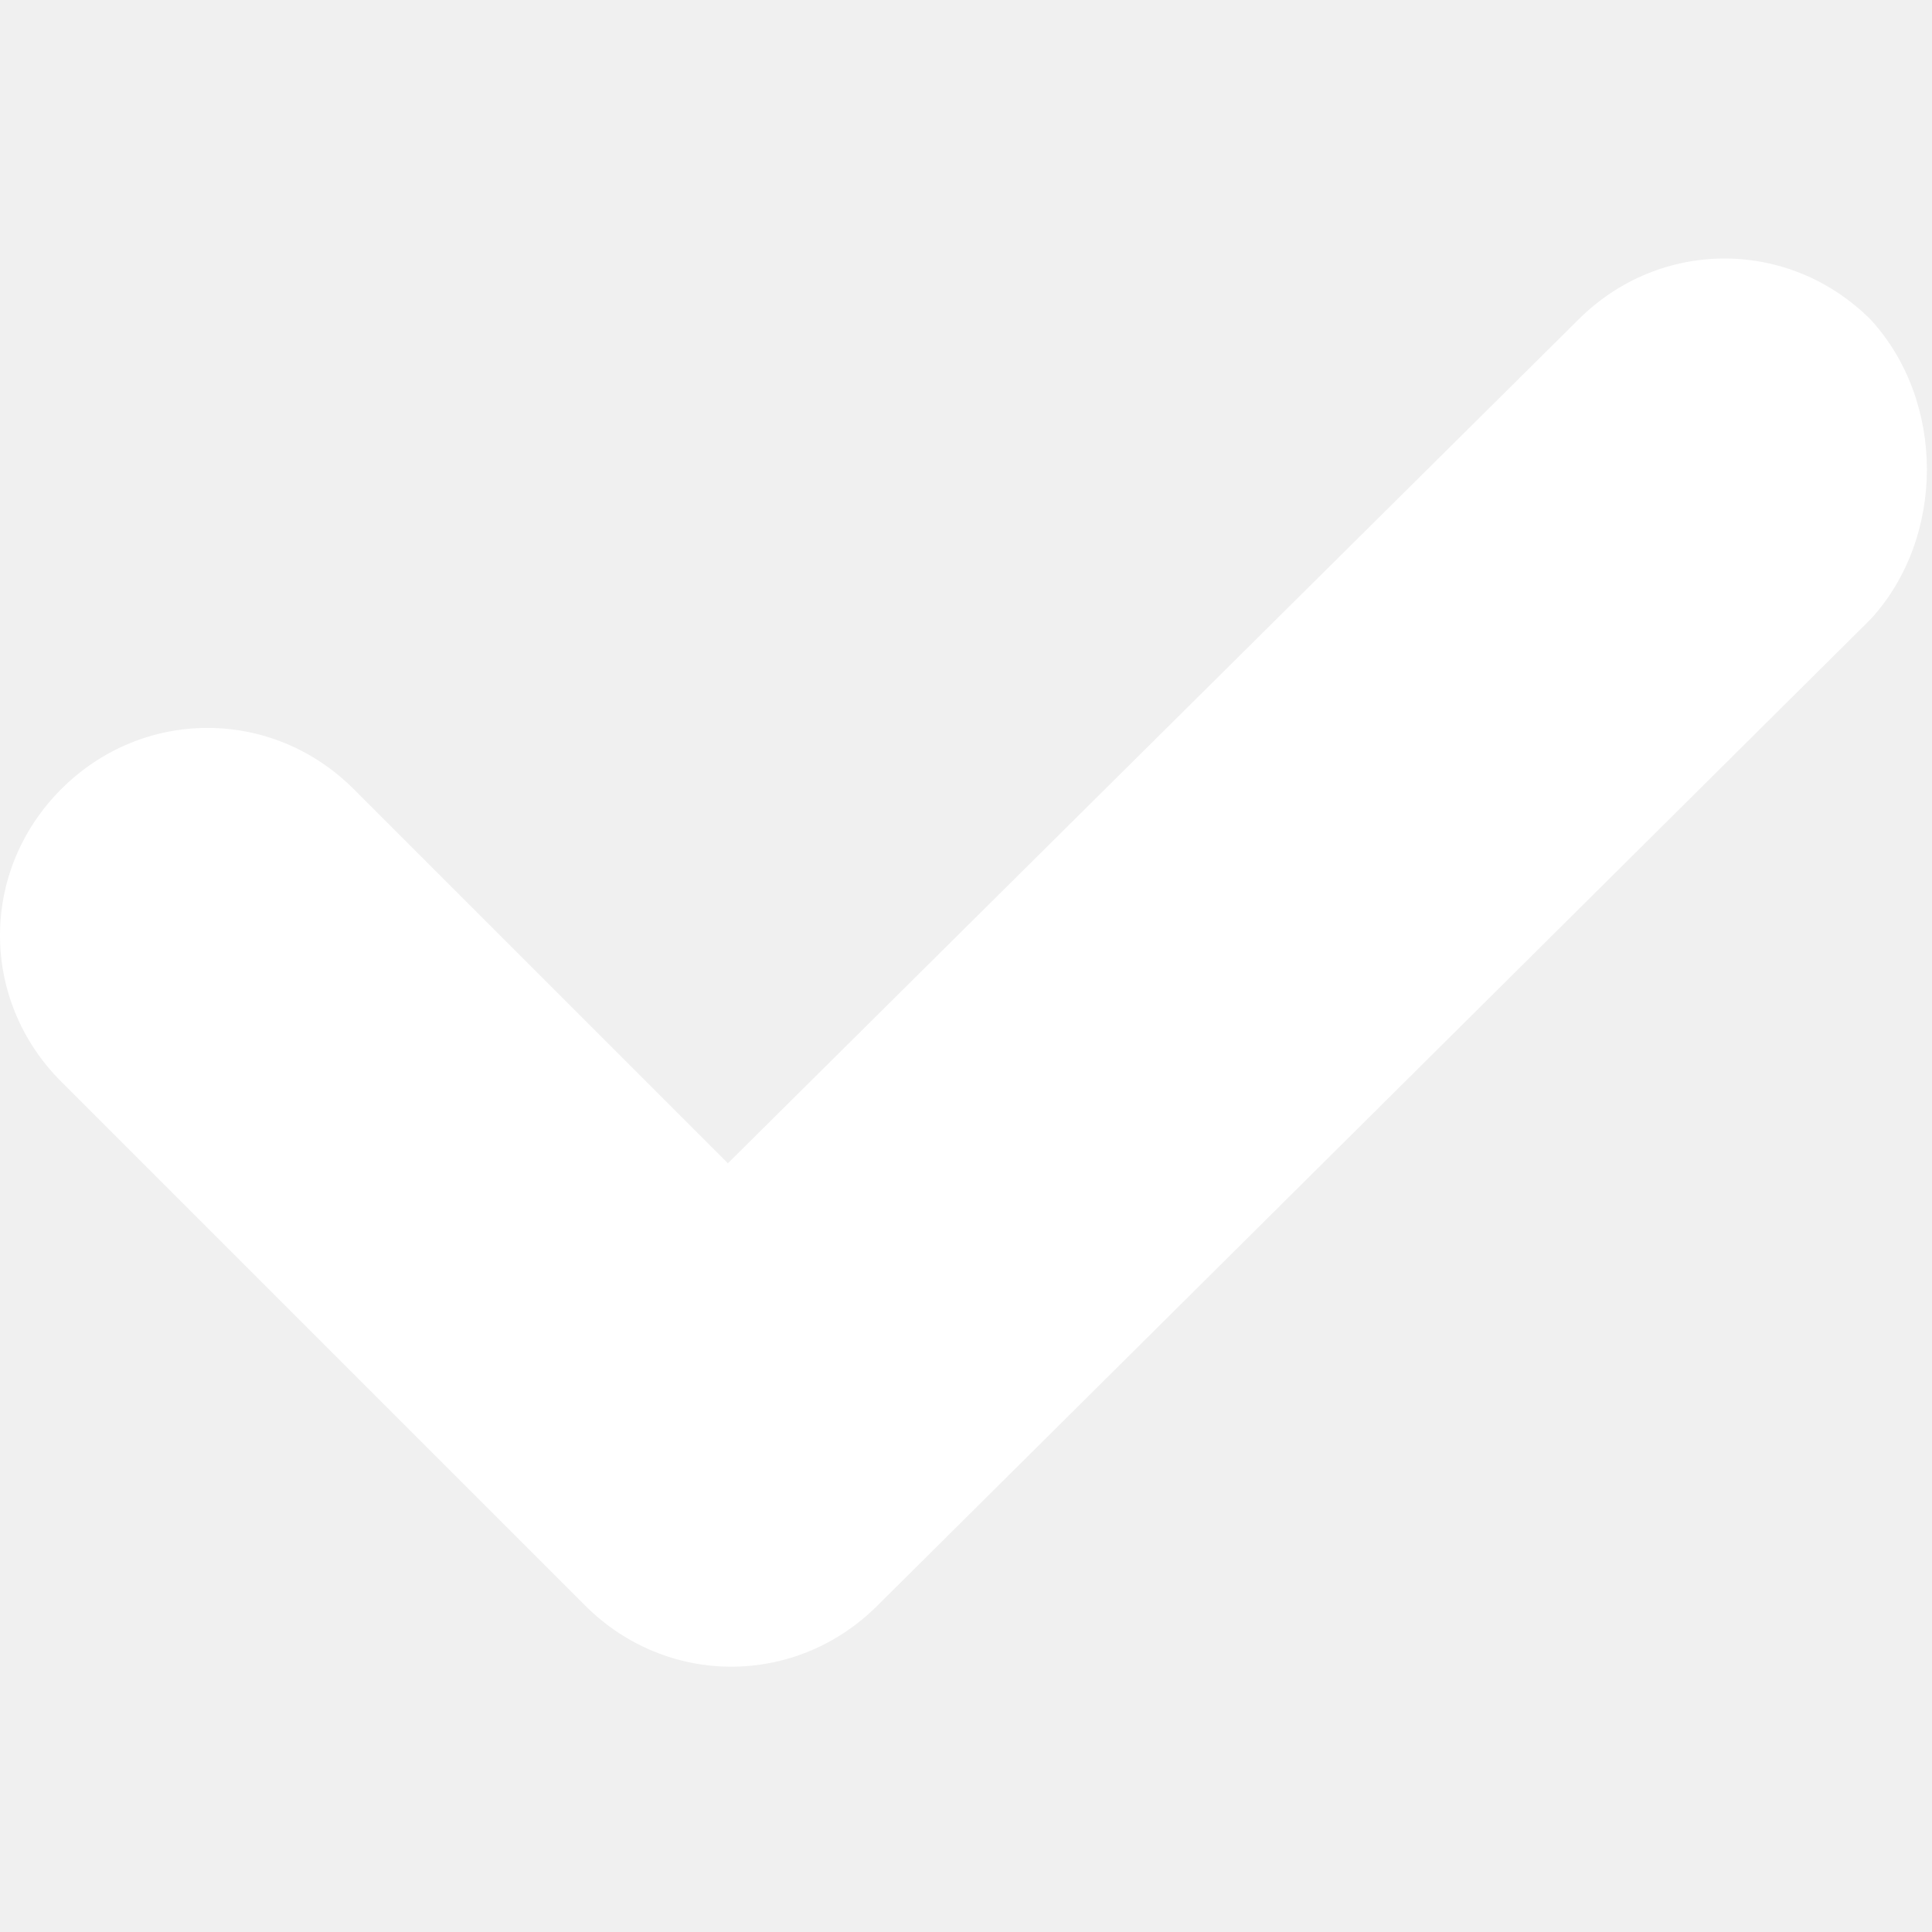
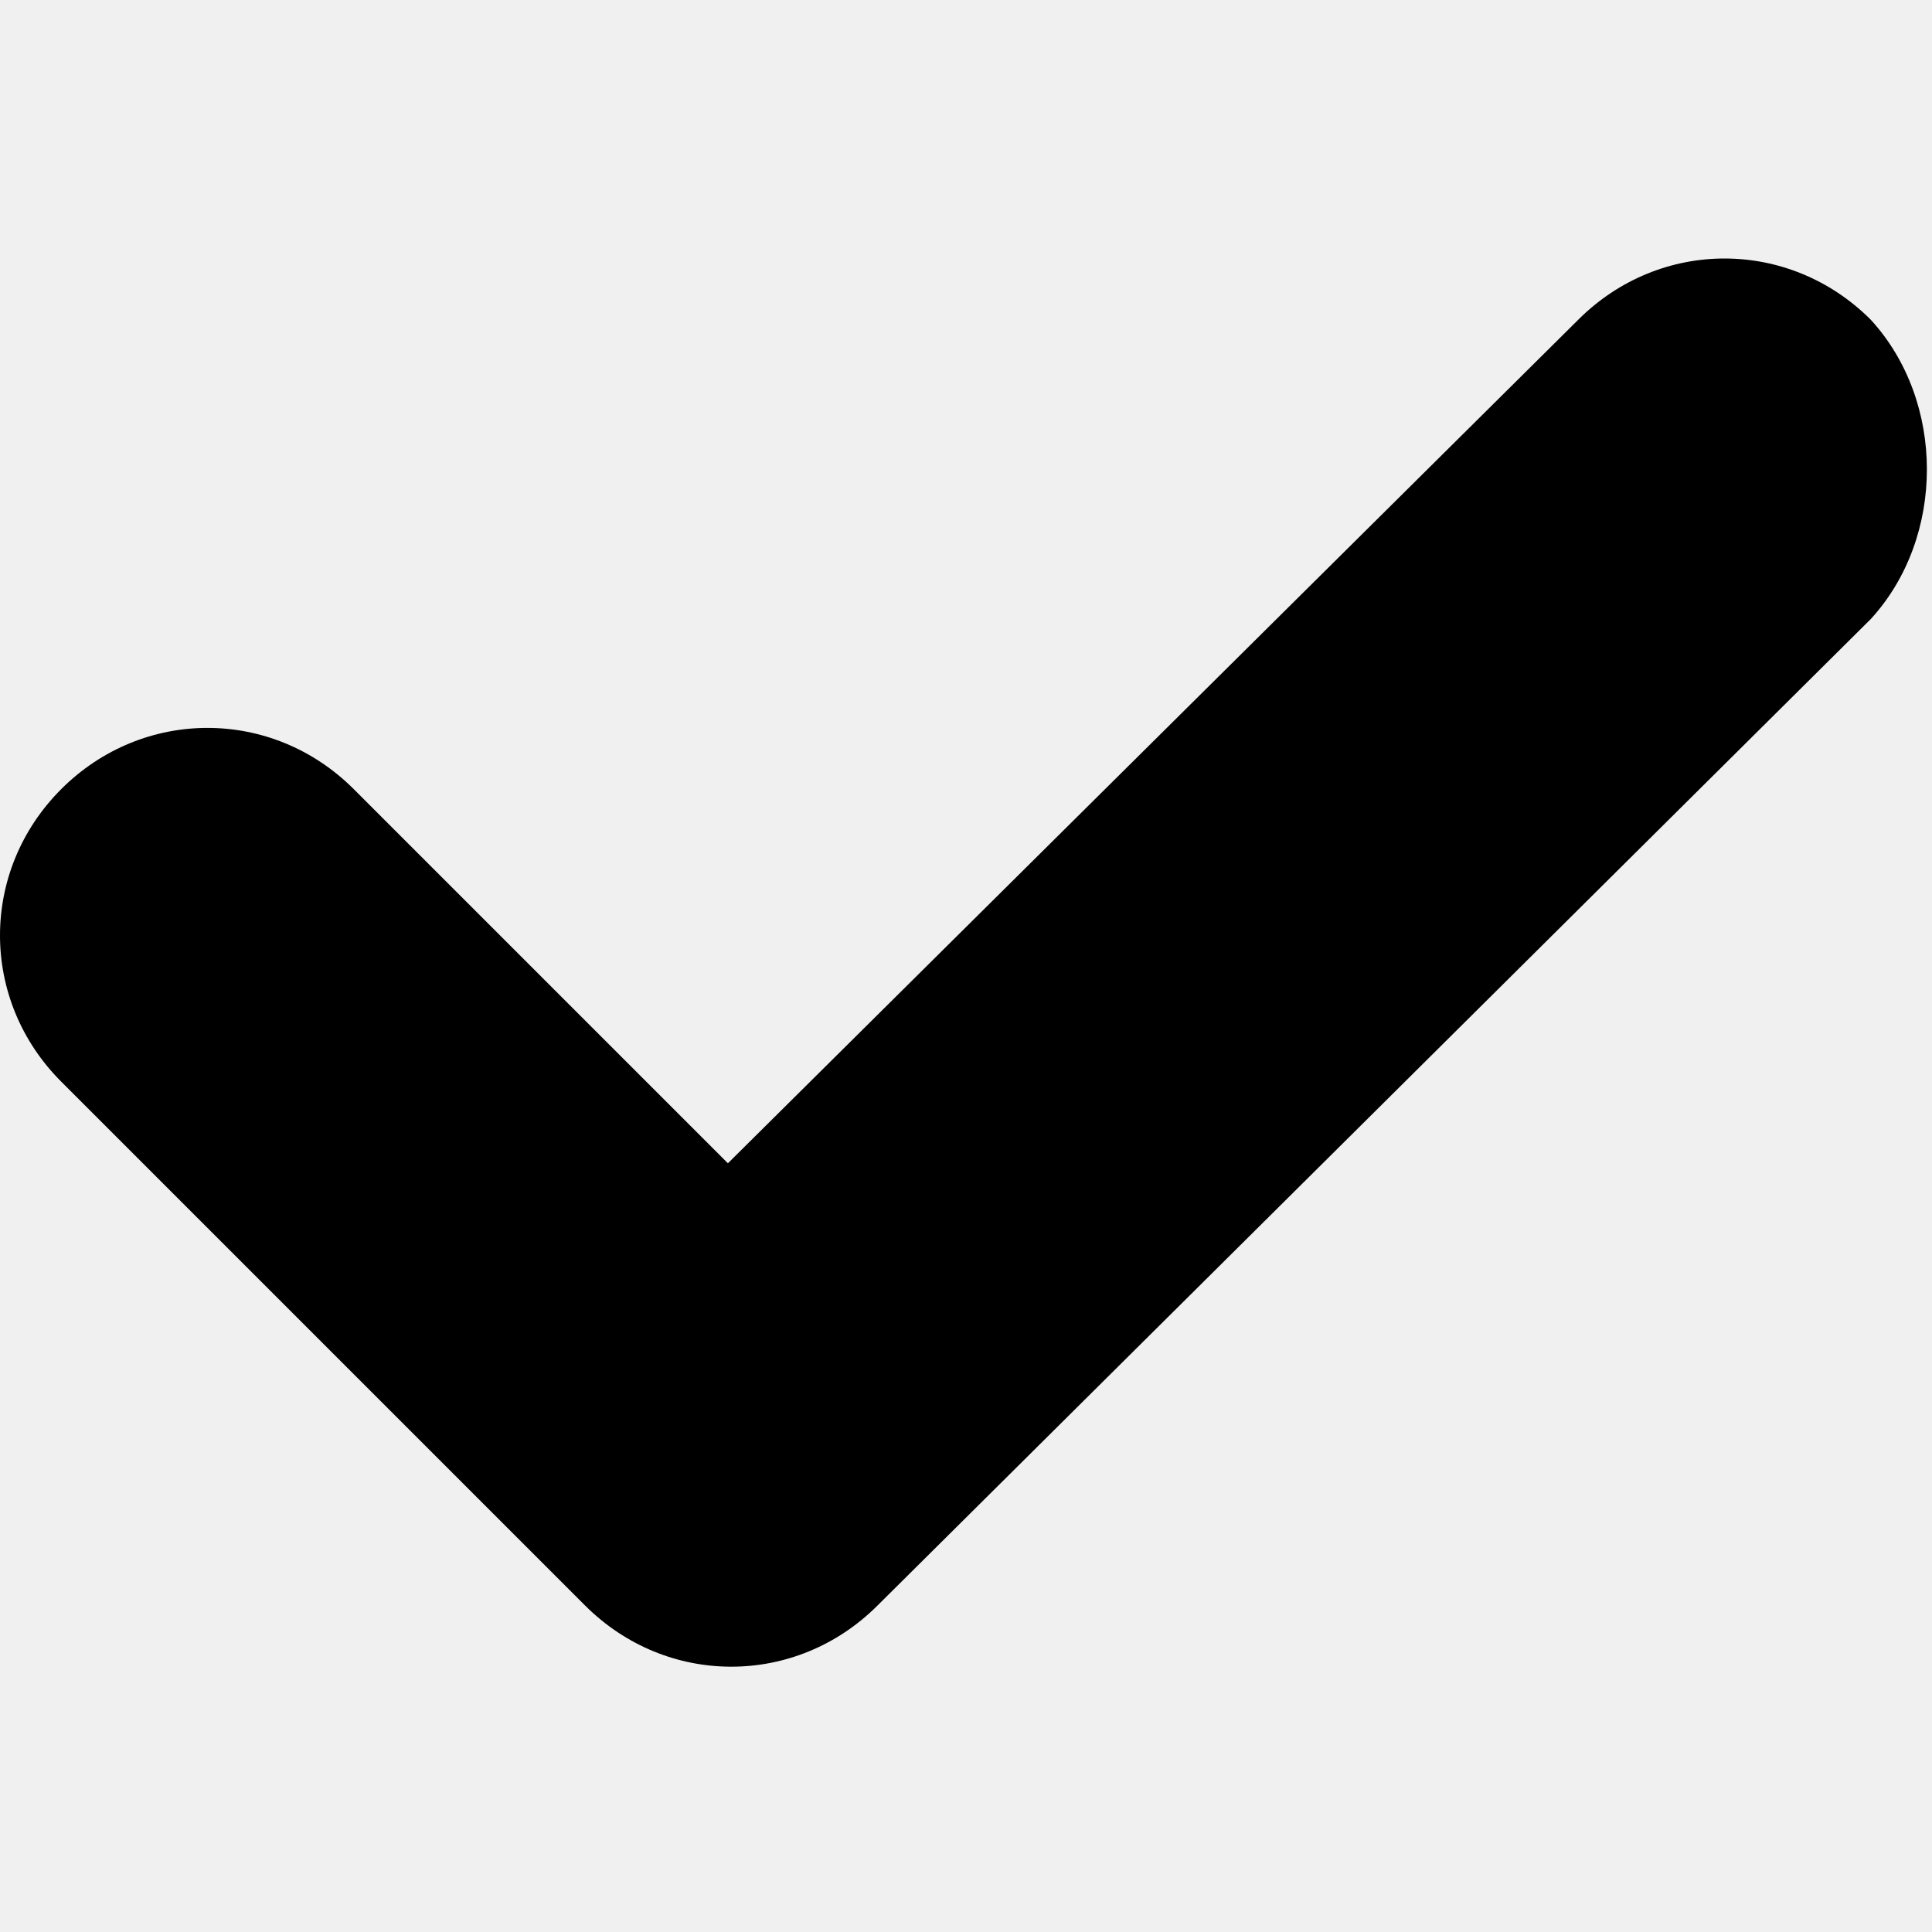
<svg xmlns="http://www.w3.org/2000/svg" version="1.1" id="Checkbox" x="0px" y="0px" viewBox="0 0 28.4 28.4" style="enable-background:new 0 0 28.4 28.4;" xml:space="preserve">
  <style type="text/css">
- 	.st0{fill:#FFFFFF;}
+ 	.st0{fill:#000000;}
</style>
  <path class="st0" d="M27.5,4.7L27.5,4.7c-1.2-1.2-3.1-1.2-4.3,0L10.7,17.1l-5.5-5.5c-1.2-1.2-3.1-1.2-4.3,0s-1.2,3.1,0,4.3l7.7,7.7  c1.2,1.2,3.1,1.2,4.3,0l0,0L27.5,9.1C28.6,7.9,28.6,5.9,27.5,4.7L27.5,4.7L27.5,4.7z" />
</svg>
